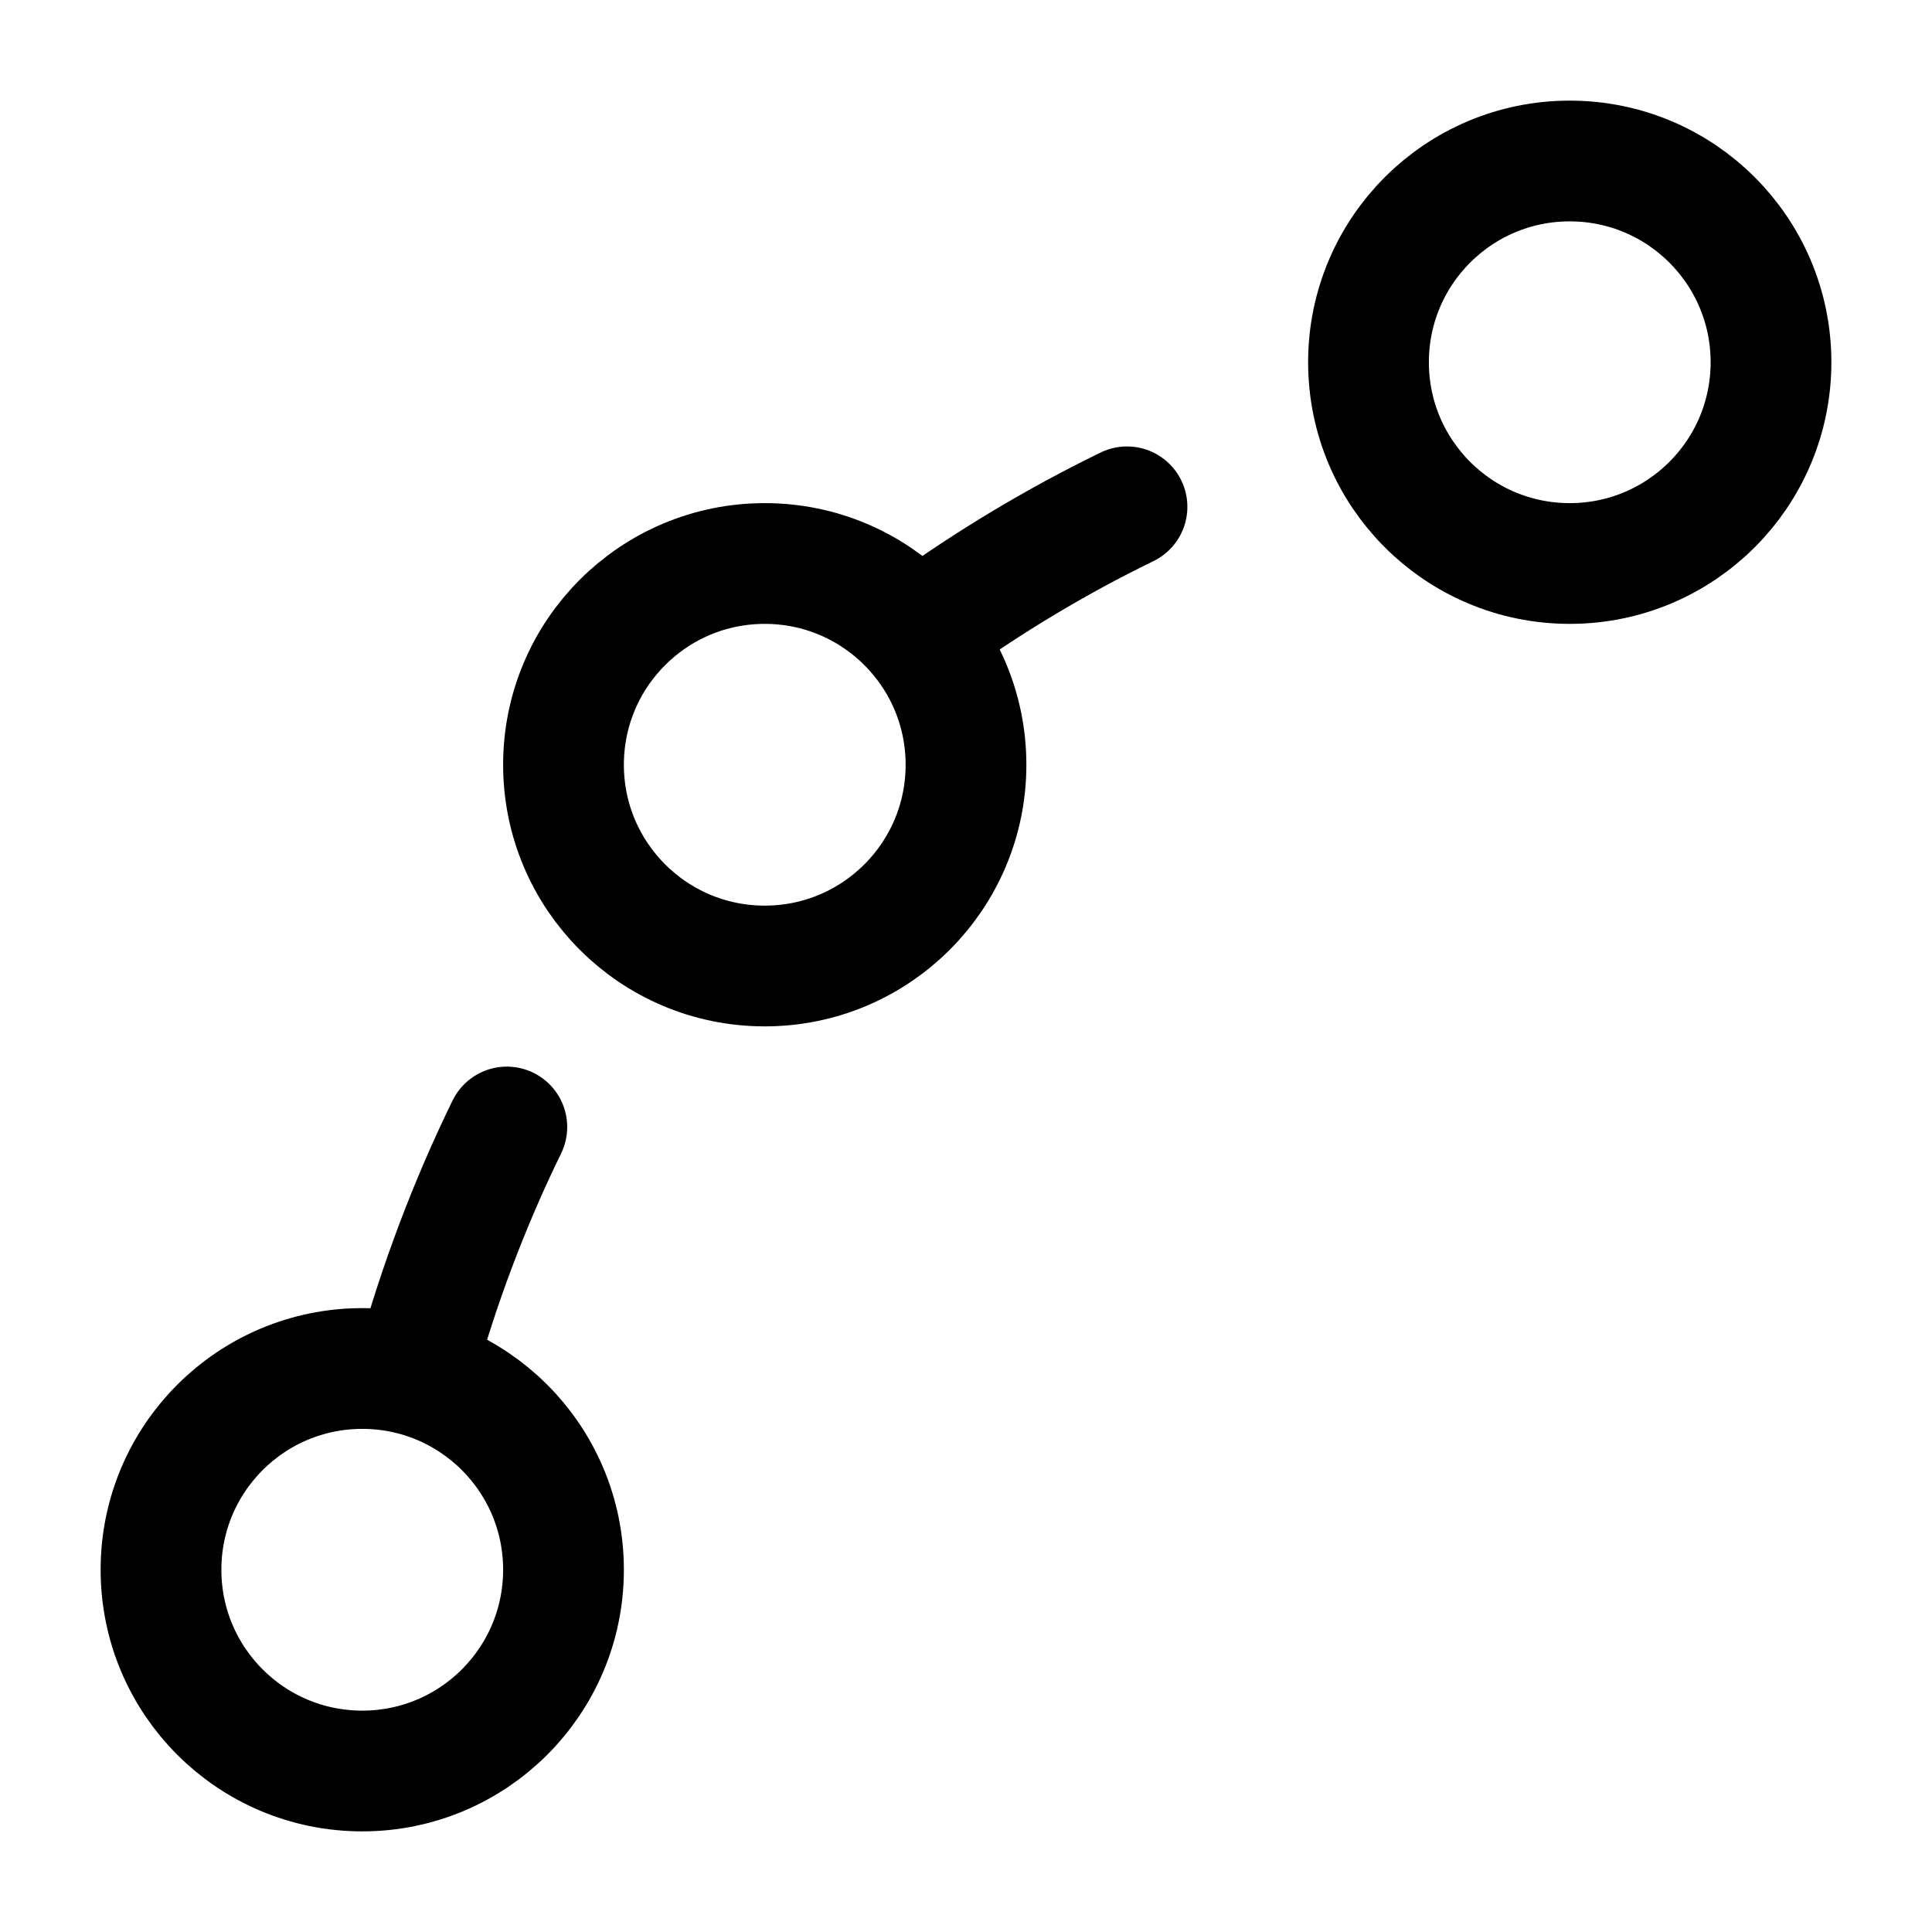
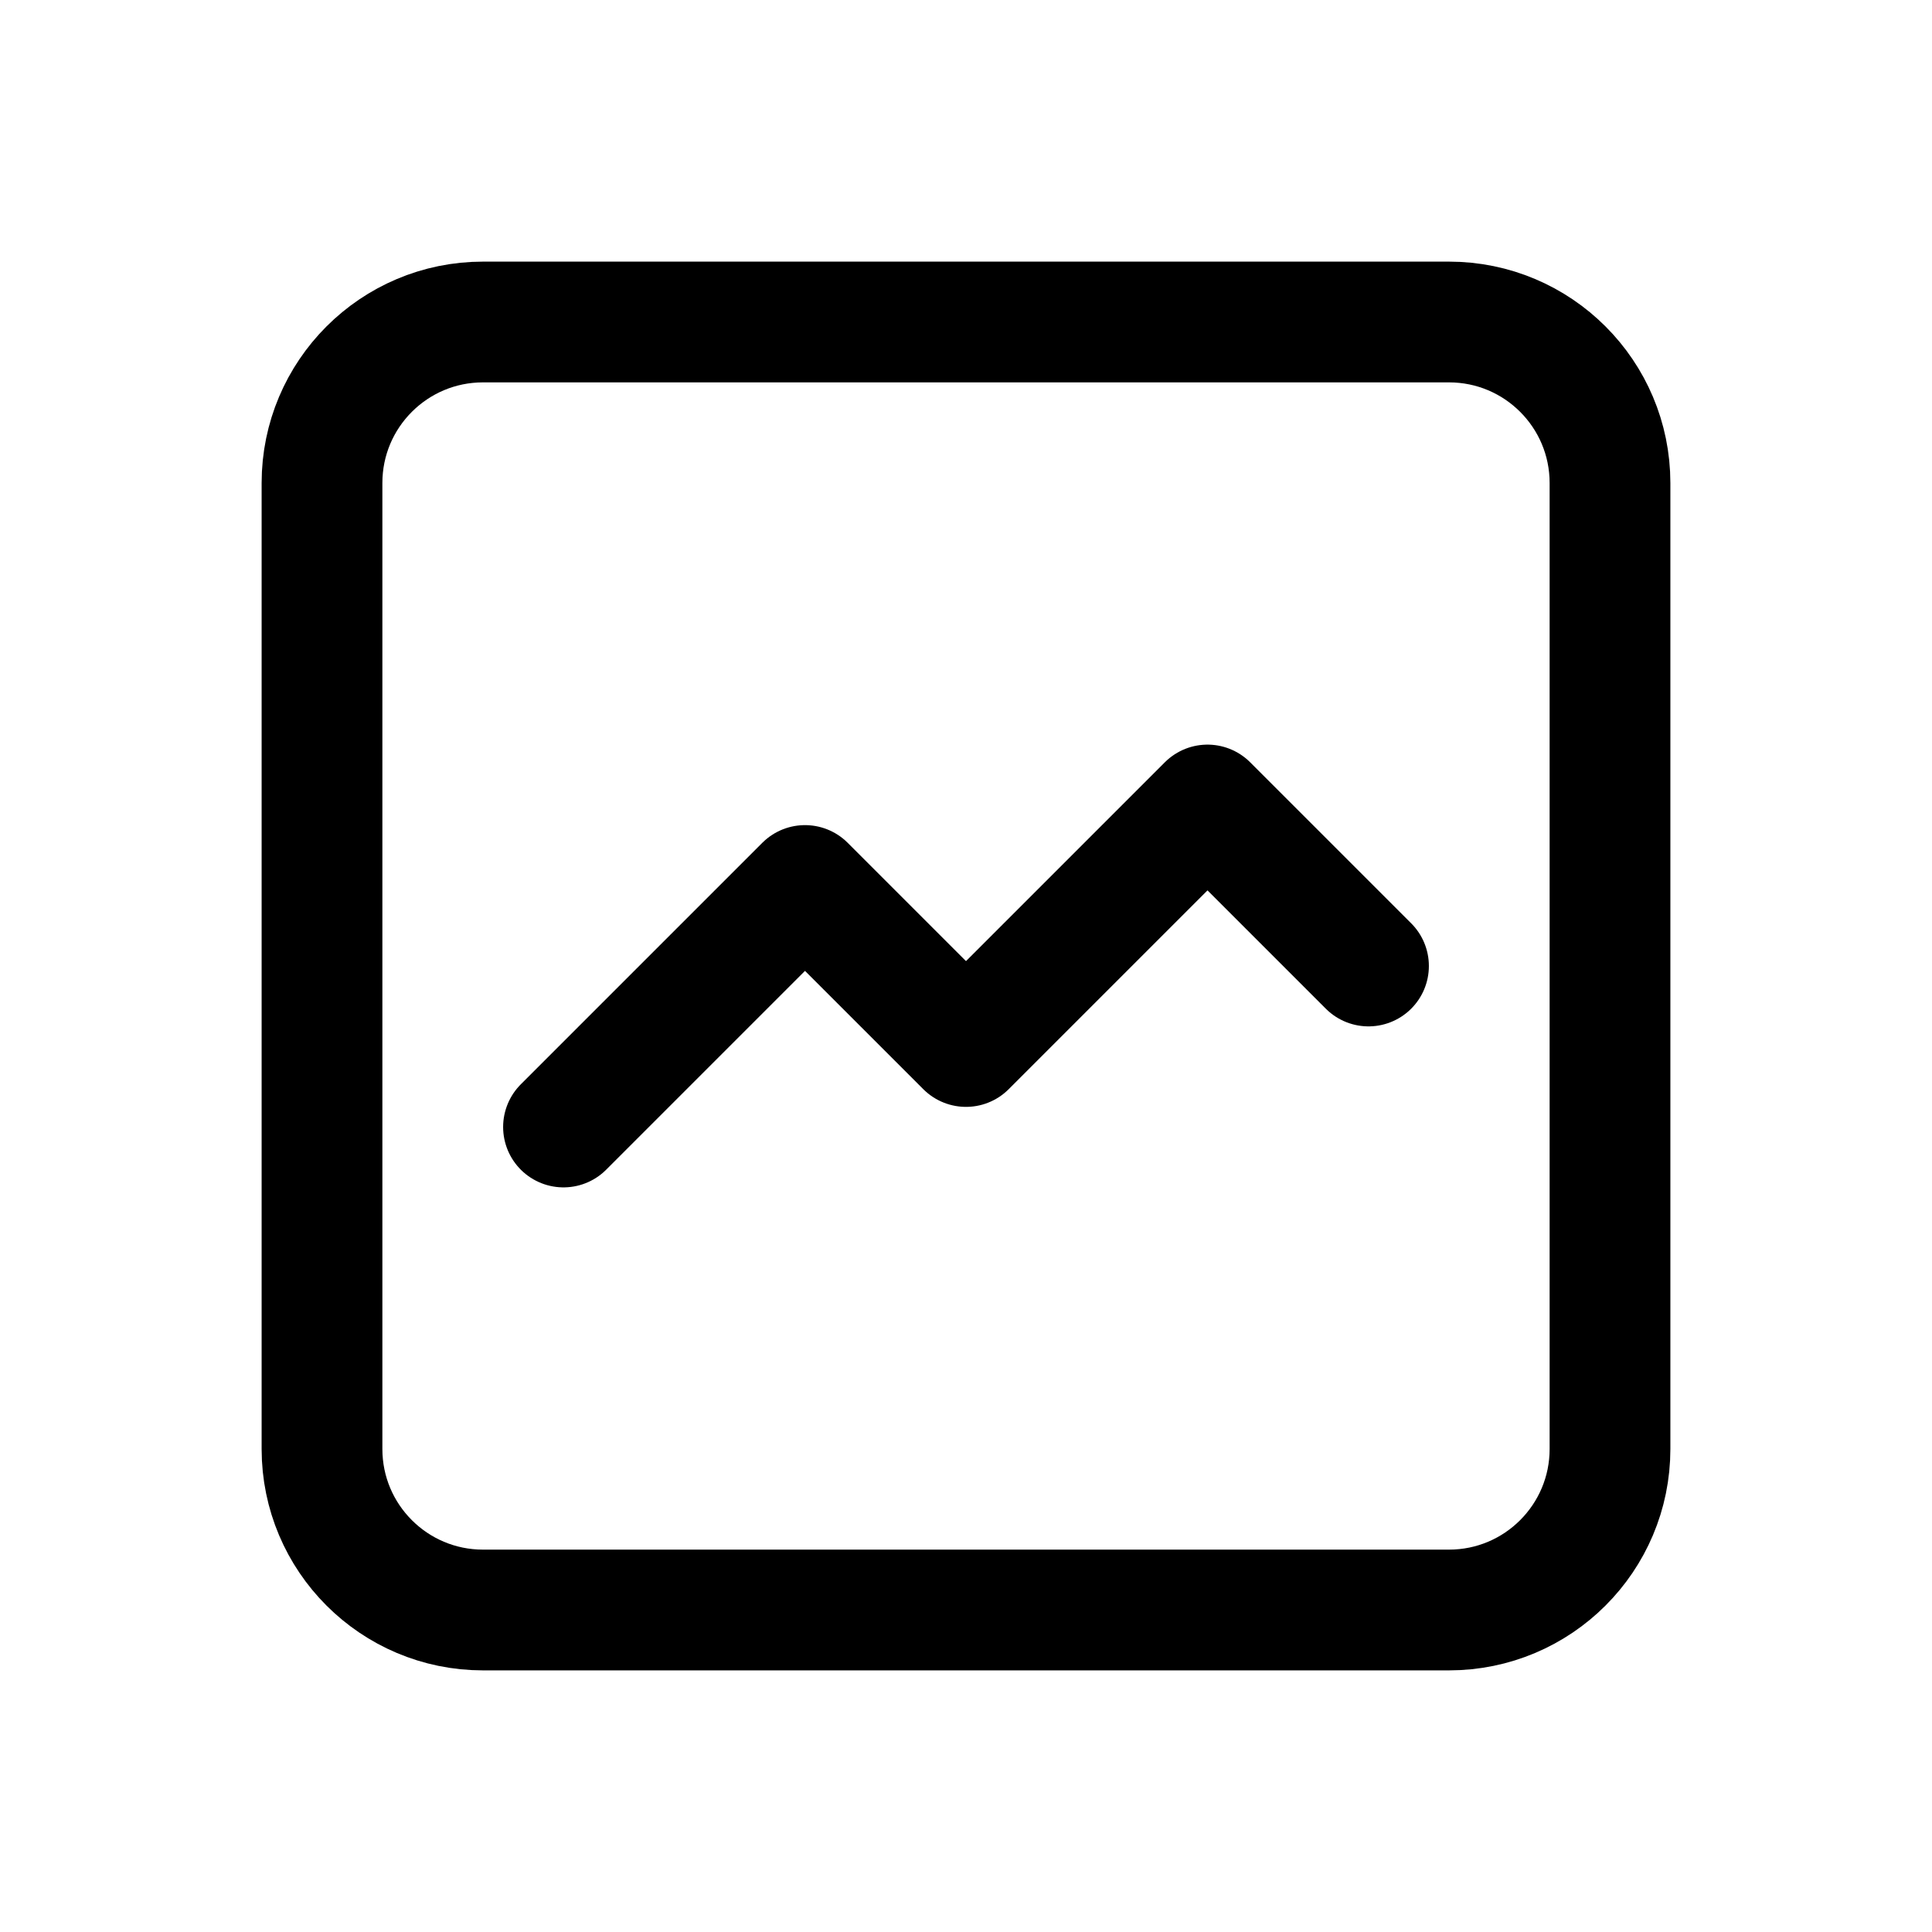
- <svg xmlns="http://www.w3.org/2000/svg" width="24px" height="24px" viewBox="0 0 24 24" fill="none" color="#000000">
-   <path d="M5.164 17C5.453 15.951 5.833 14.948 6.296 14M11.5 7.794C12.282 7.228 13.118 6.726 14 6.296" stroke="#000000" stroke-width="1.5" stroke-linecap="round" stroke-linejoin="round" />
-   <path d="M4.5 22C3.119 22 2 20.881 2 19.5C2 18.119 3.119 17 4.5 17C5.881 17 7 18.119 7 19.5C7 20.881 5.881 22 4.5 22Z" stroke="#000000" stroke-width="1.5" stroke-linecap="round" stroke-linejoin="round" />
-   <path d="M9.5 12C8.119 12 7 10.881 7 9.5C7 8.119 8.119 7 9.5 7C10.881 7 12 8.119 12 9.5C12 10.881 10.881 12 9.5 12Z" stroke="#000000" stroke-width="1.5" stroke-linecap="round" stroke-linejoin="round" />
-   <path d="M19.5 7C18.119 7 17 5.881 17 4.5C17 3.119 18.119 2 19.5 2C20.881 2 22 3.119 22 4.5C22 5.881 20.881 7 19.5 7Z" stroke="#000000" stroke-width="1.5" stroke-linecap="round" stroke-linejoin="round" />
+ <svg xmlns="http://www.w3.org/2000/svg" width="24" height="24" viewBox="0 0 24 24" fill="none" stroke="currentColor" stroke-width="1.5" stroke-linecap="round" stroke-linejoin="round" class="icon icon-tabler icons-tabler-outline icon-tabler-graph">
+   <path stroke="none" d="M0 0h24v24H0z" fill="none" />
+   <path d="M4 18v-12a2 2 0 0 1 2 -2h12a2 2 0 0 1 2 2v12a2 2 0 0 1 -2 2h-12a2 2 0 0 1 -2 -2" />
+   <path d="M7 14l3 -3l2 2l3 -3l2 2" />
</svg>
